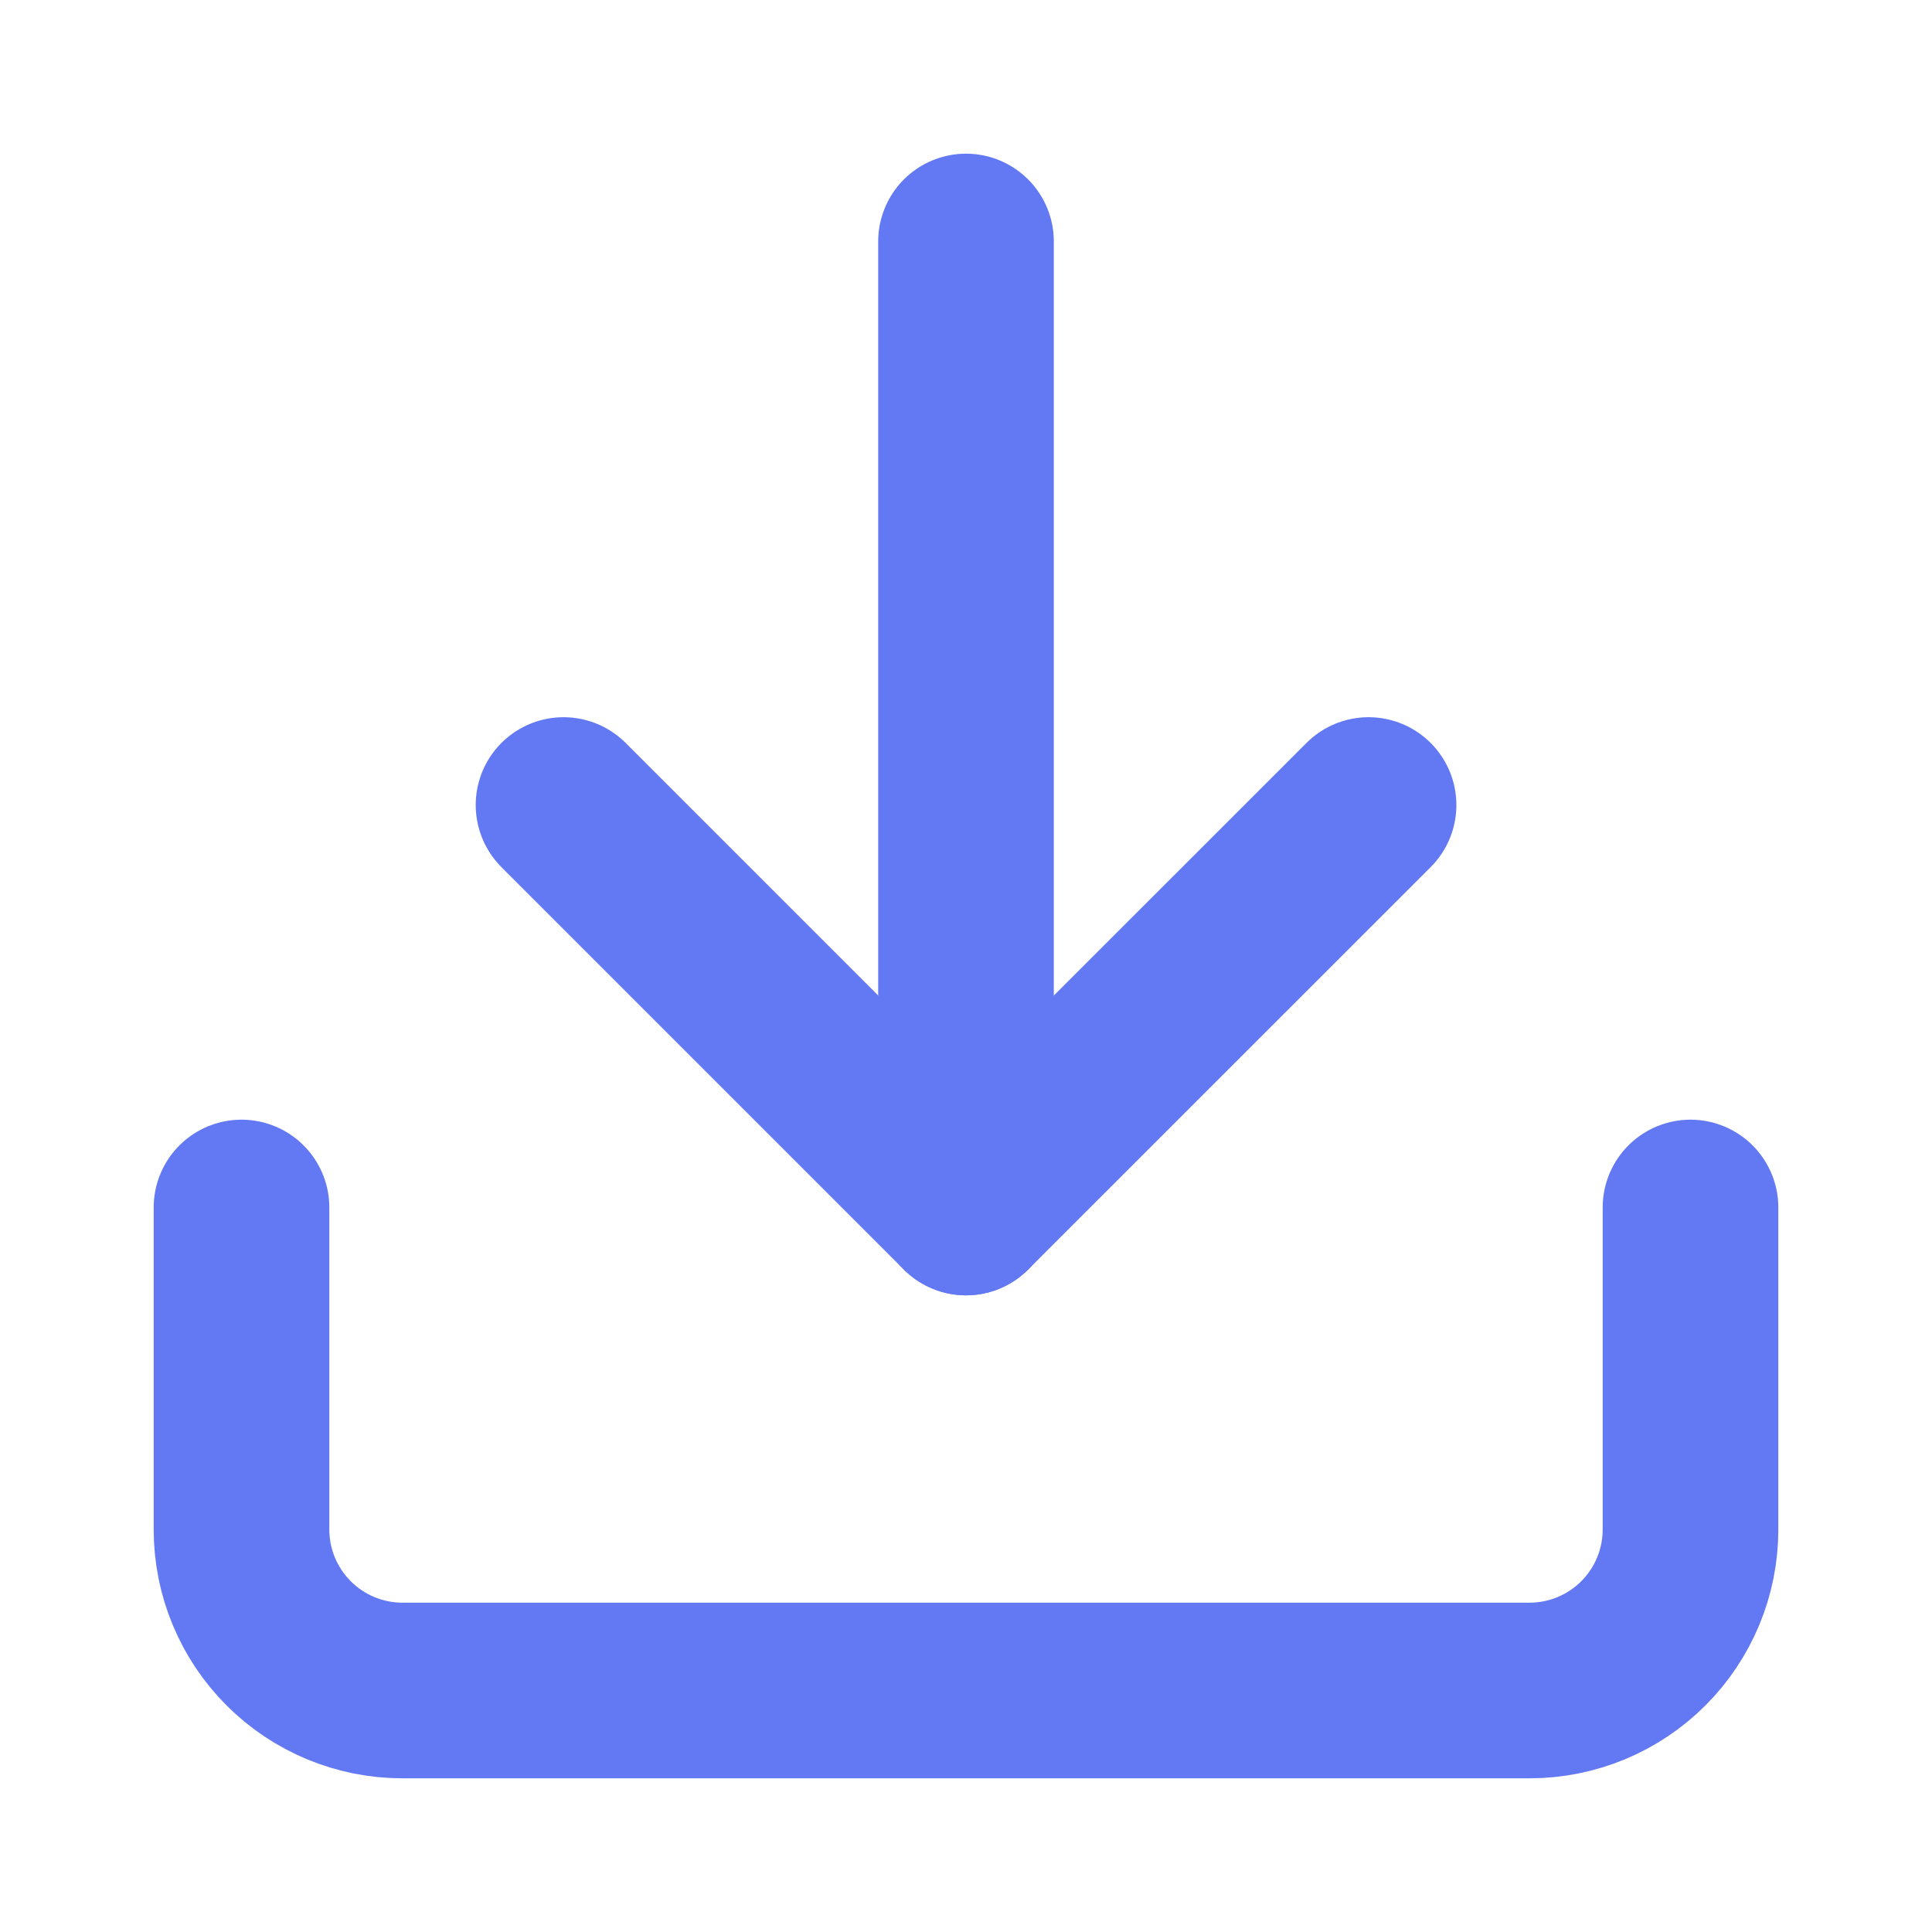
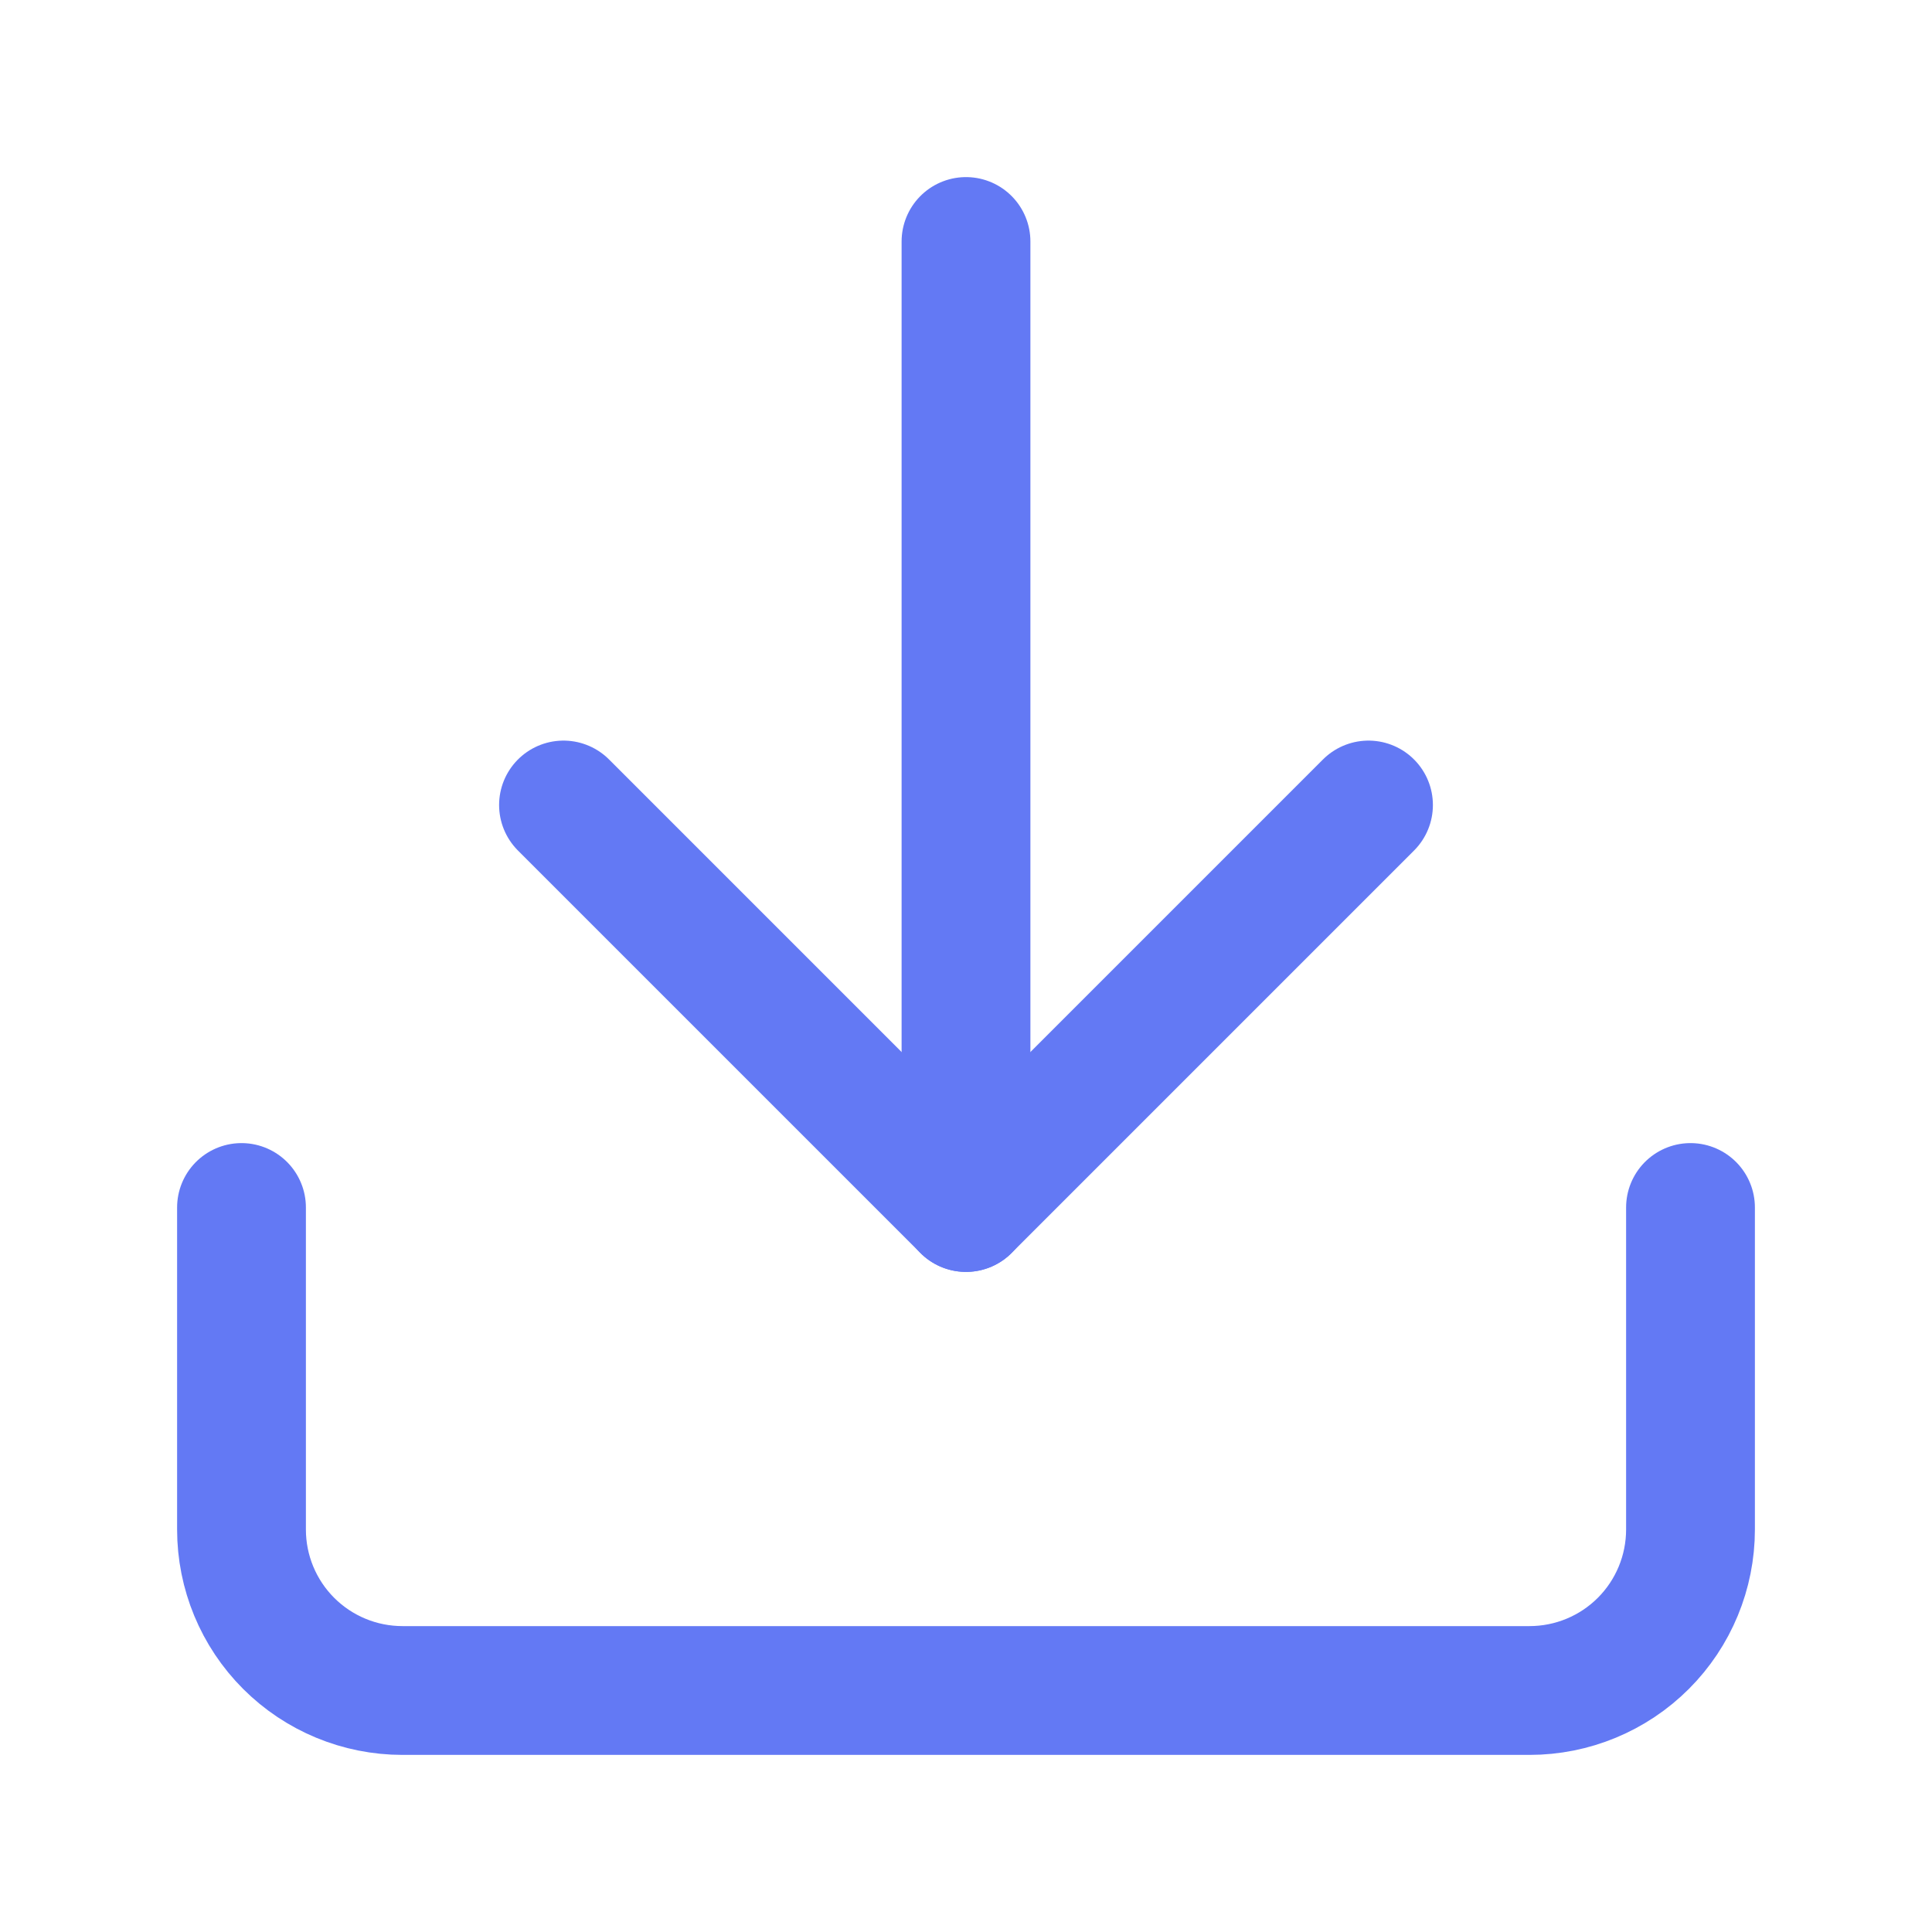
- <svg xmlns="http://www.w3.org/2000/svg" width="22" height="22" viewBox="0 0 22 22" fill="none">
-   <path d="M19.25 13.75V17.417C19.25 17.903 19.057 18.369 18.713 18.713C18.369 19.057 17.903 19.25 17.417 19.25H4.583C4.097 19.25 3.631 19.057 3.287 18.713C2.943 18.369 2.75 17.903 2.75 17.417V13.75" stroke="#6379F4" stroke-width="2" stroke-linecap="round" stroke-linejoin="round" />
-   <path d="M6.417 9.167L11 13.75L15.584 9.167" stroke="#6379F4" stroke-width="2" stroke-linecap="round" stroke-linejoin="round" />
-   <path d="M11 13.75V2.75" stroke="#6379F4" stroke-width="2" stroke-linecap="round" stroke-linejoin="round" />
+ <svg xmlns="http://www.w3.org/2000/svg" width="30" height="30" viewBox="0 0 30 30" fill="none">
+   <path d="M26.25 18.75V23.75C26.25 24.413 25.987 25.049 25.518 25.518C25.049 25.987 24.413 26.25 23.75 26.25H6.25C5.587 26.25 4.951 25.987 4.482 25.518C4.013 25.049 3.75 24.413 3.75 23.75V18.75" stroke="#6379F4" stroke-width="2" stroke-linecap="round" stroke-linejoin="round" />
+   <path d="M8.75 12.5L15 18.75L21.25 12.5" stroke="#6379F4" stroke-width="2" stroke-linecap="round" stroke-linejoin="round" />
+   <path d="M15 18.75V3.75" stroke="#6379F4" stroke-width="2" stroke-linecap="round" stroke-linejoin="round" />
</svg>
